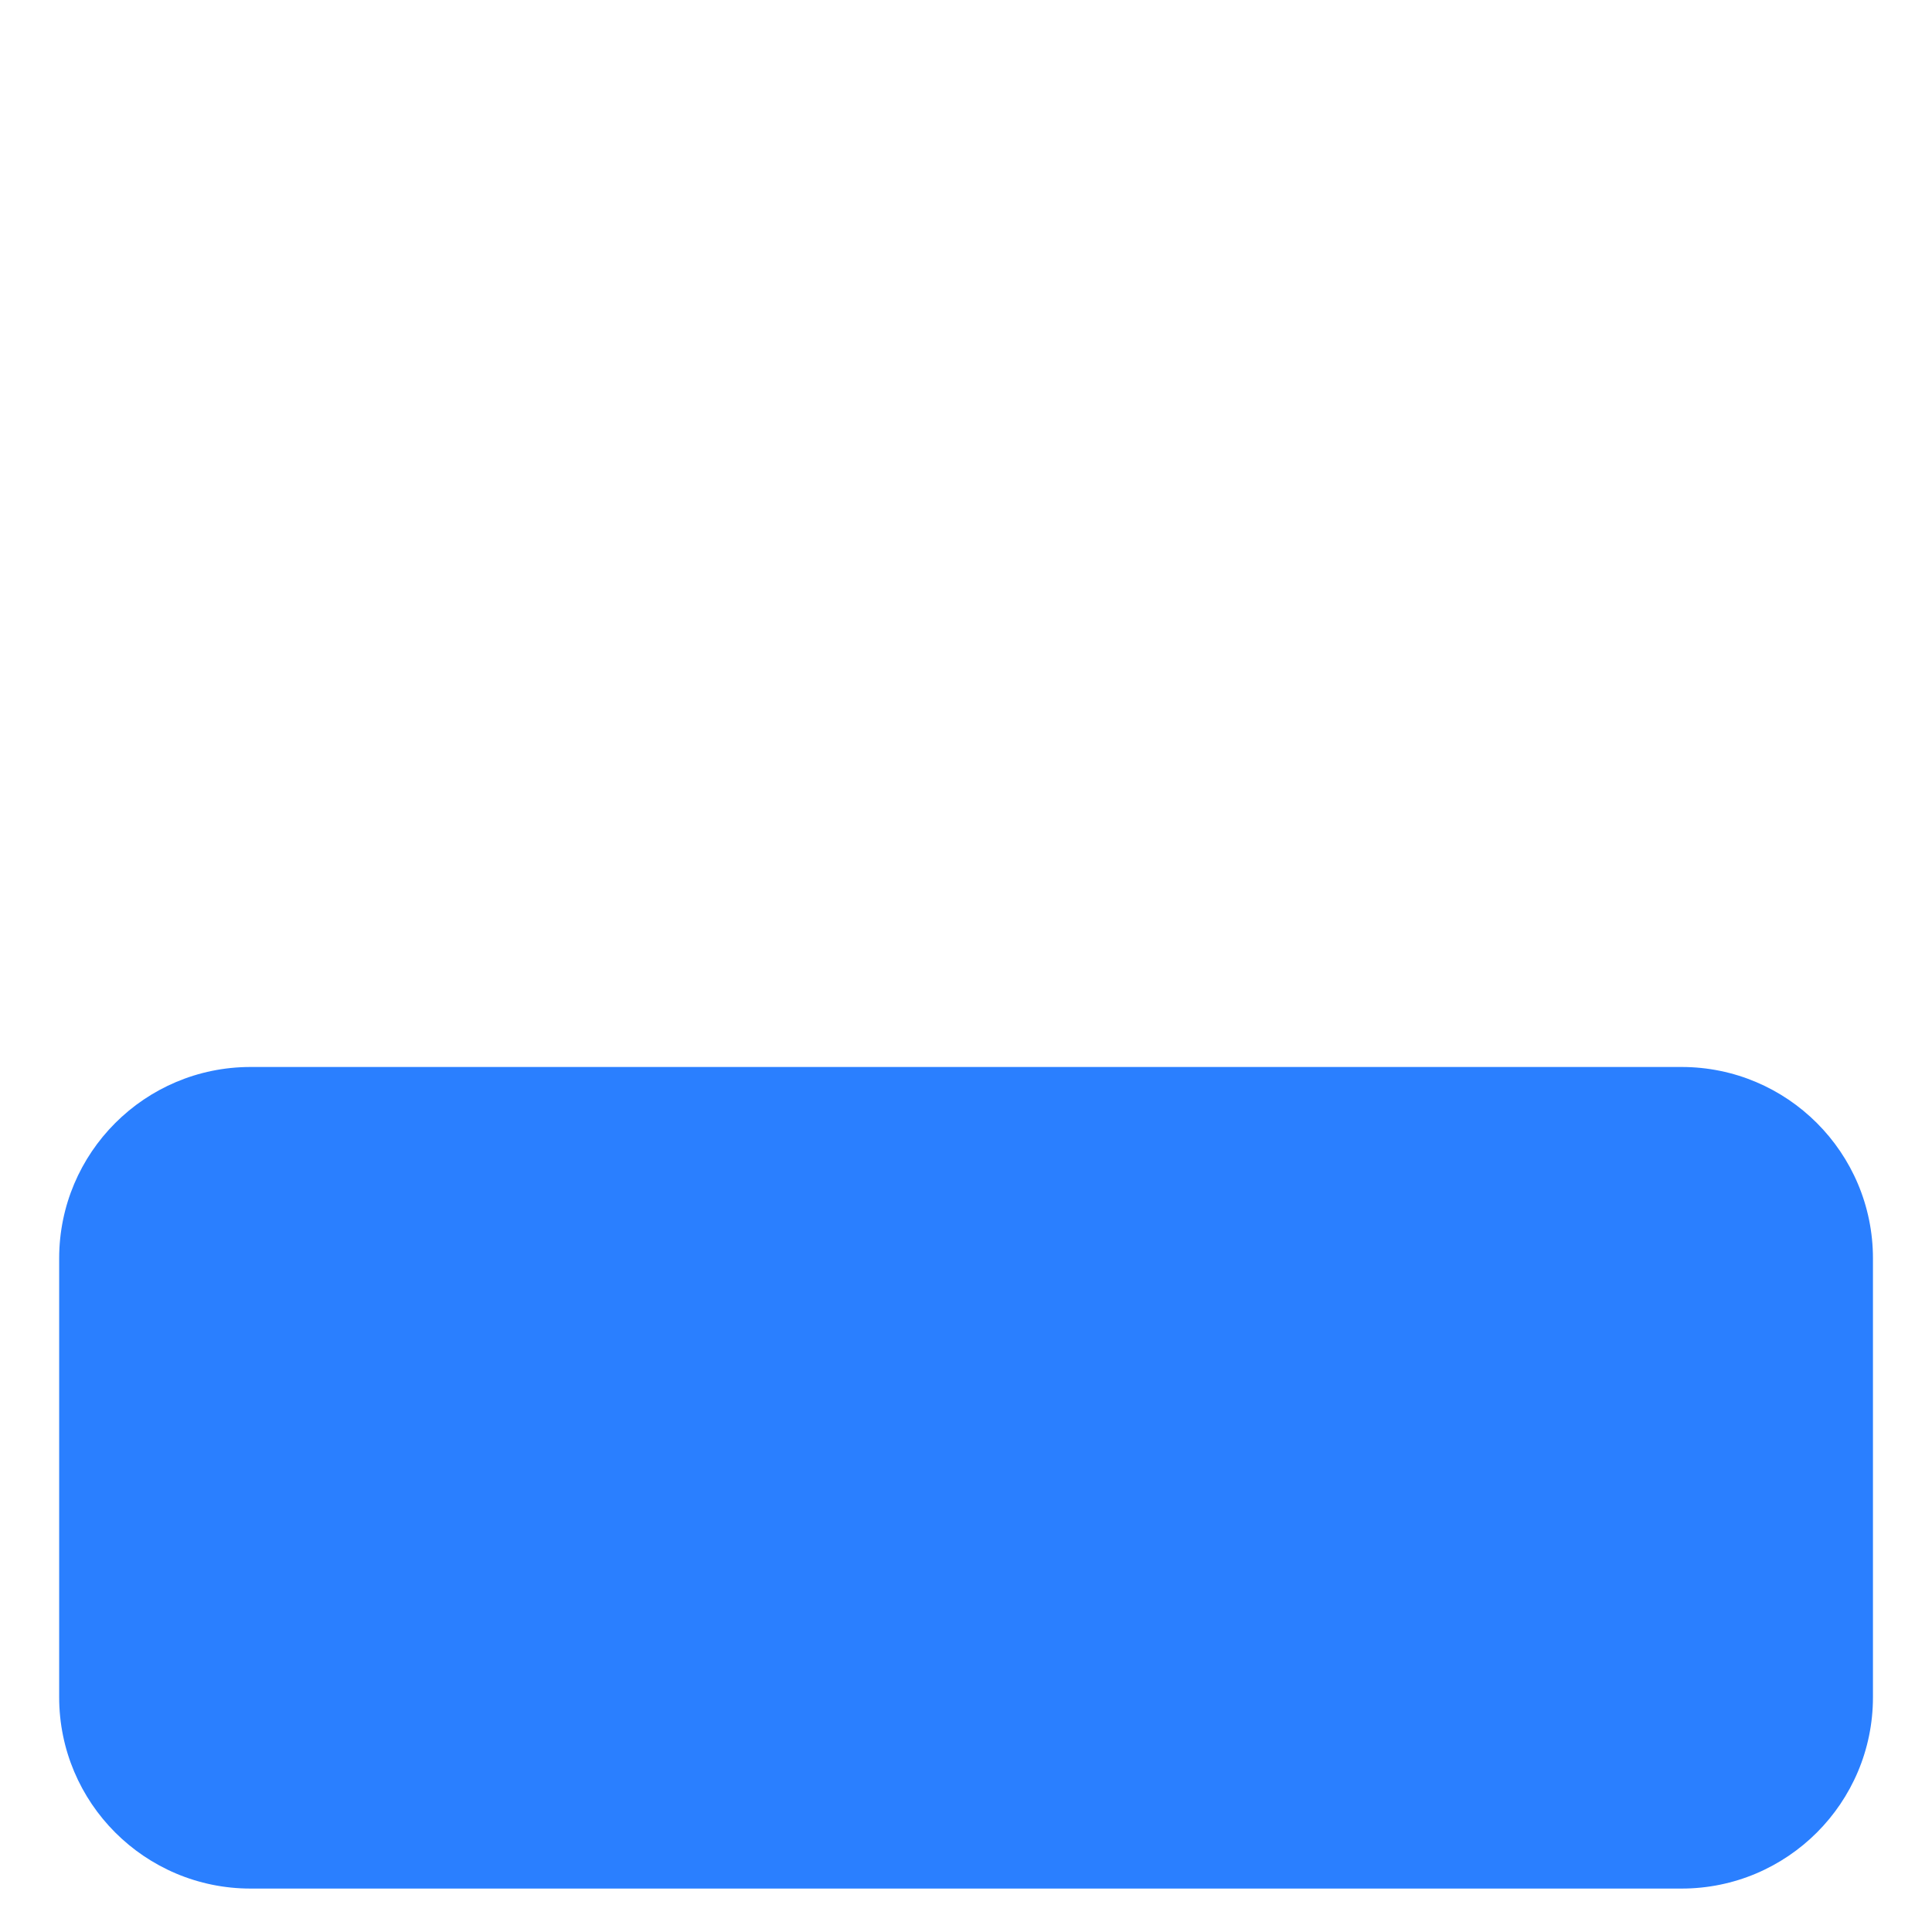
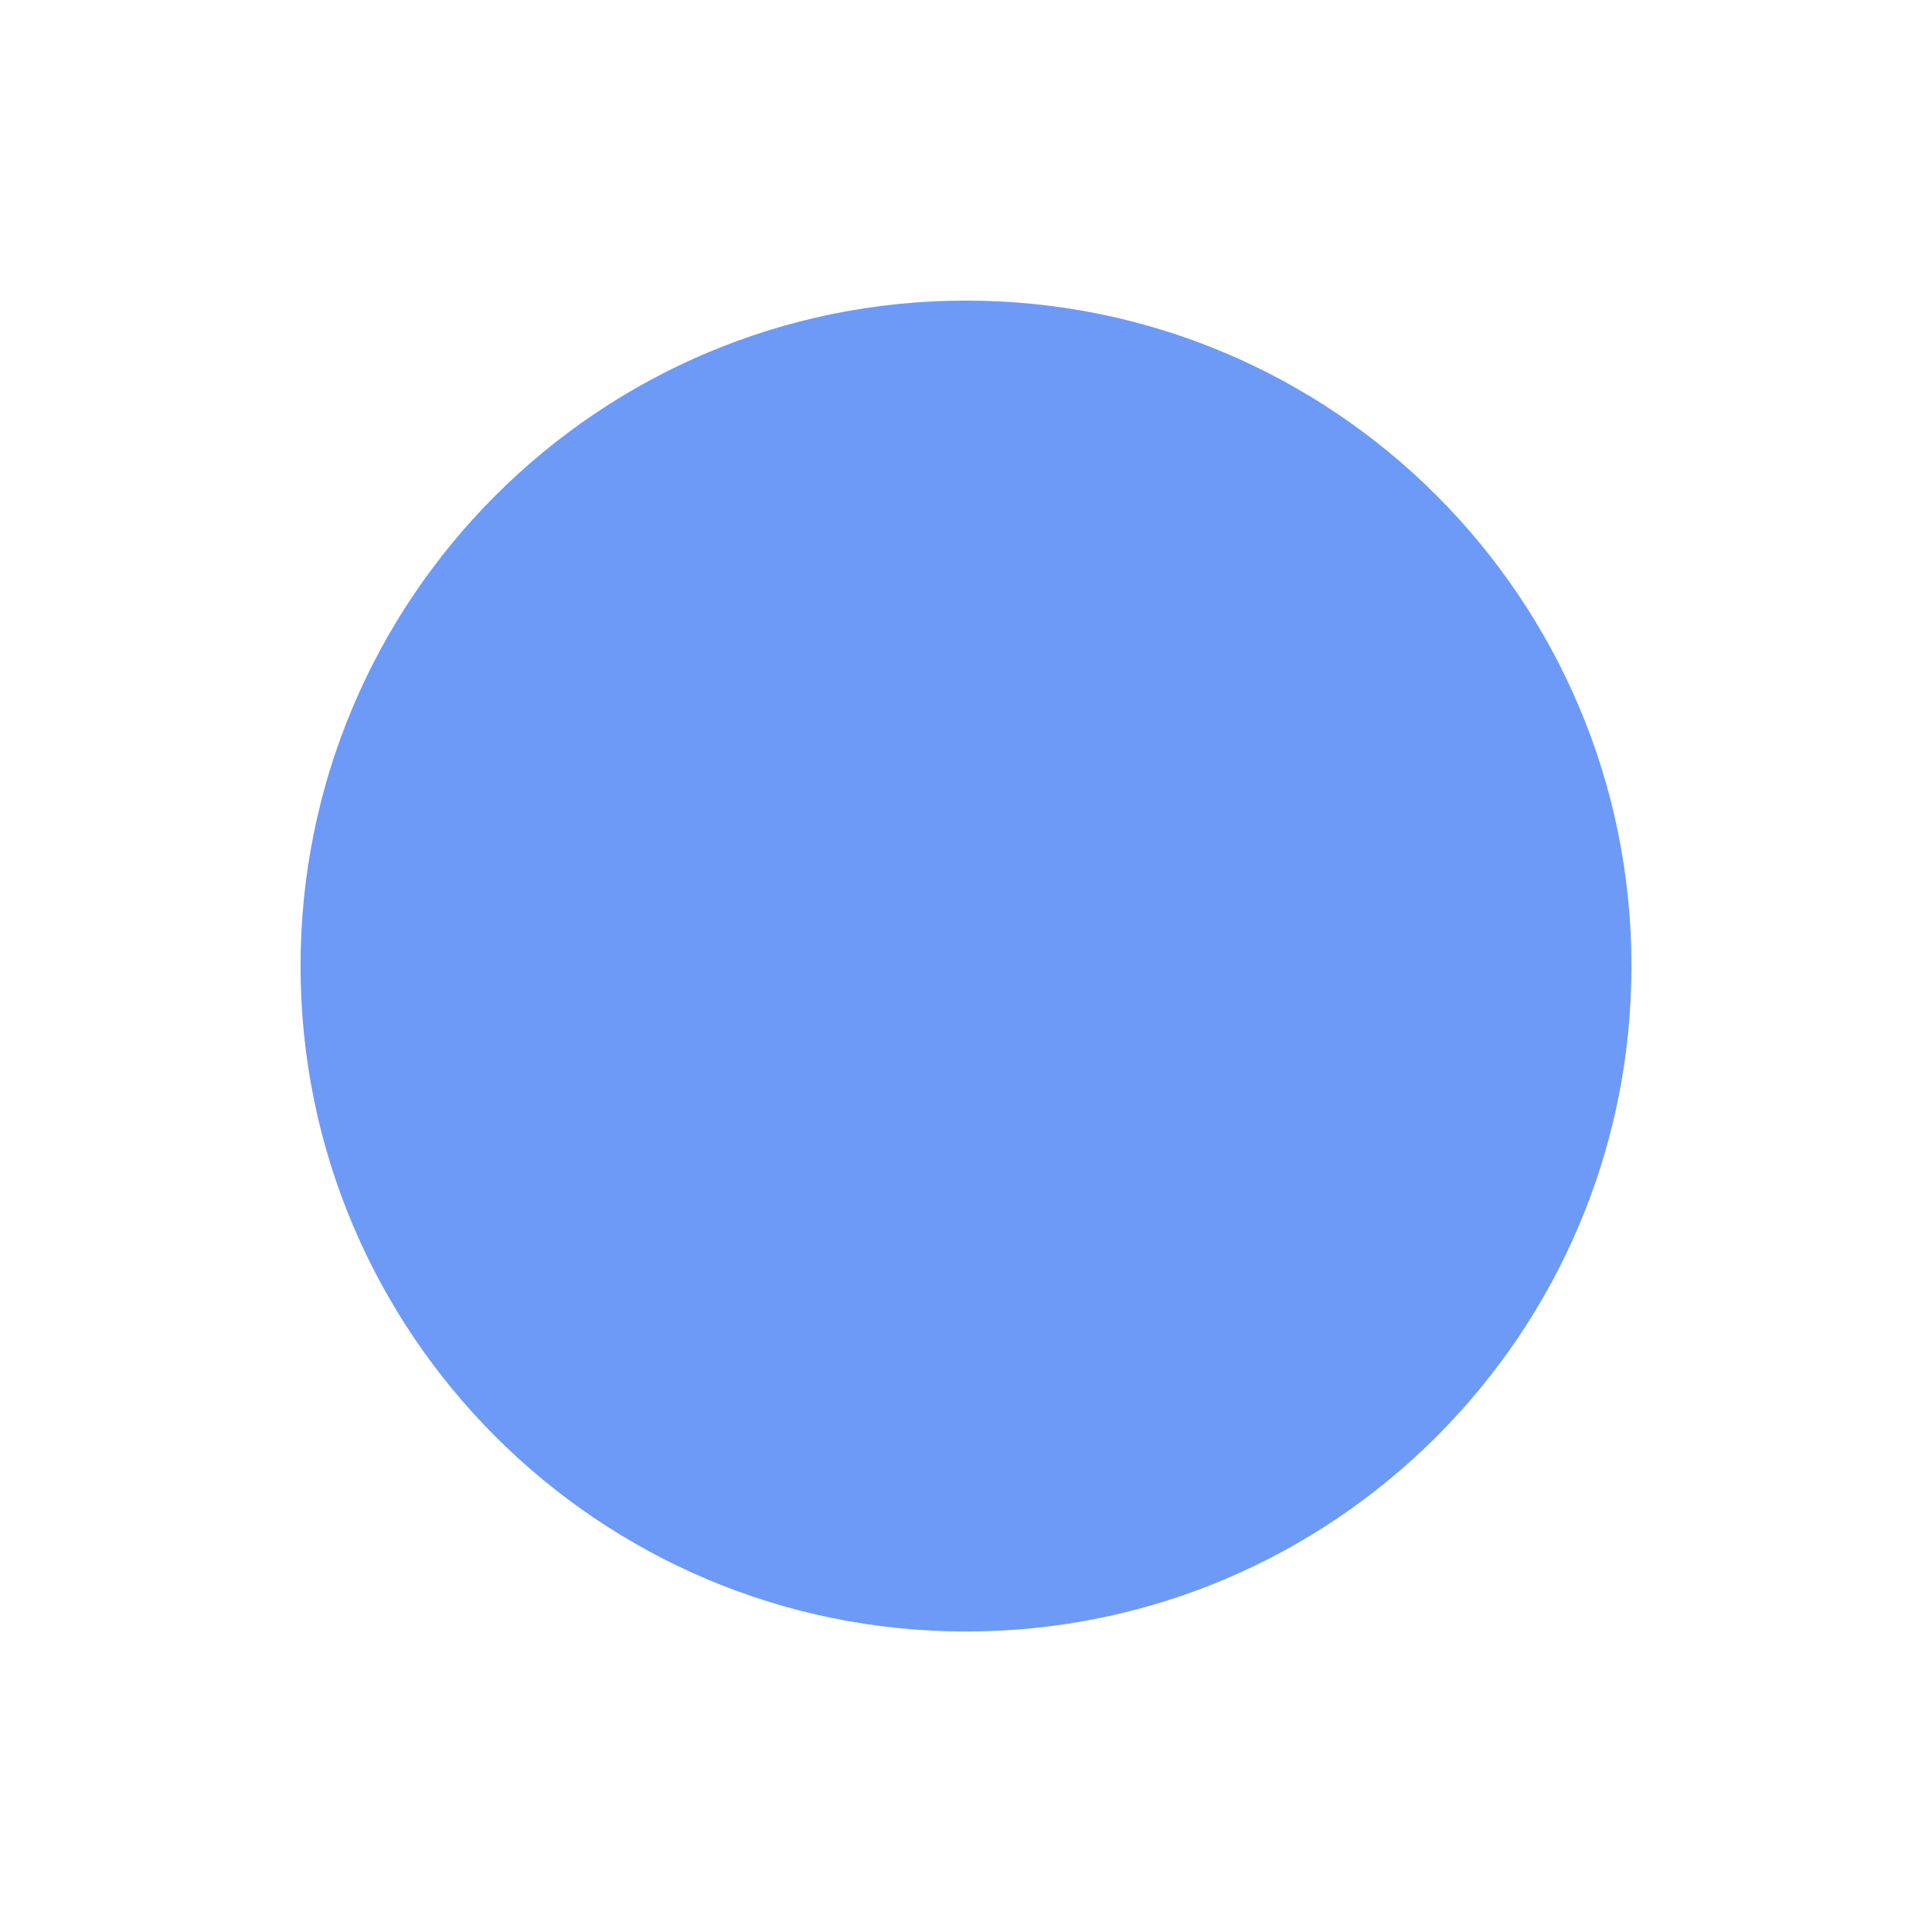
<svg xmlns="http://www.w3.org/2000/svg" width="16" height="16" viewBox="0 0 16 16" version="1.1" id="svg16">
  <defs id="defs10" />
  <g id="layer1" transform="translate(0,-292.7667)">
-     <rect ry="1.585" y="301.603" x="0.49" height="6.804" width="15.021" id="rect818" style="fill:#2a7fff;fill-opacity:1;stroke:none;stroke-width:3.427;stroke-miterlimit:4;stroke-dasharray:none;stroke-opacity:1" />
+     <circle style="fill:#6d9af6;fill-opacity:1;stroke:none;stroke-width:1.241;paint-order:stroke fill markers" id="path816" cx="8" cy="300.767" r="5.511" />
  </g>
</svg>
